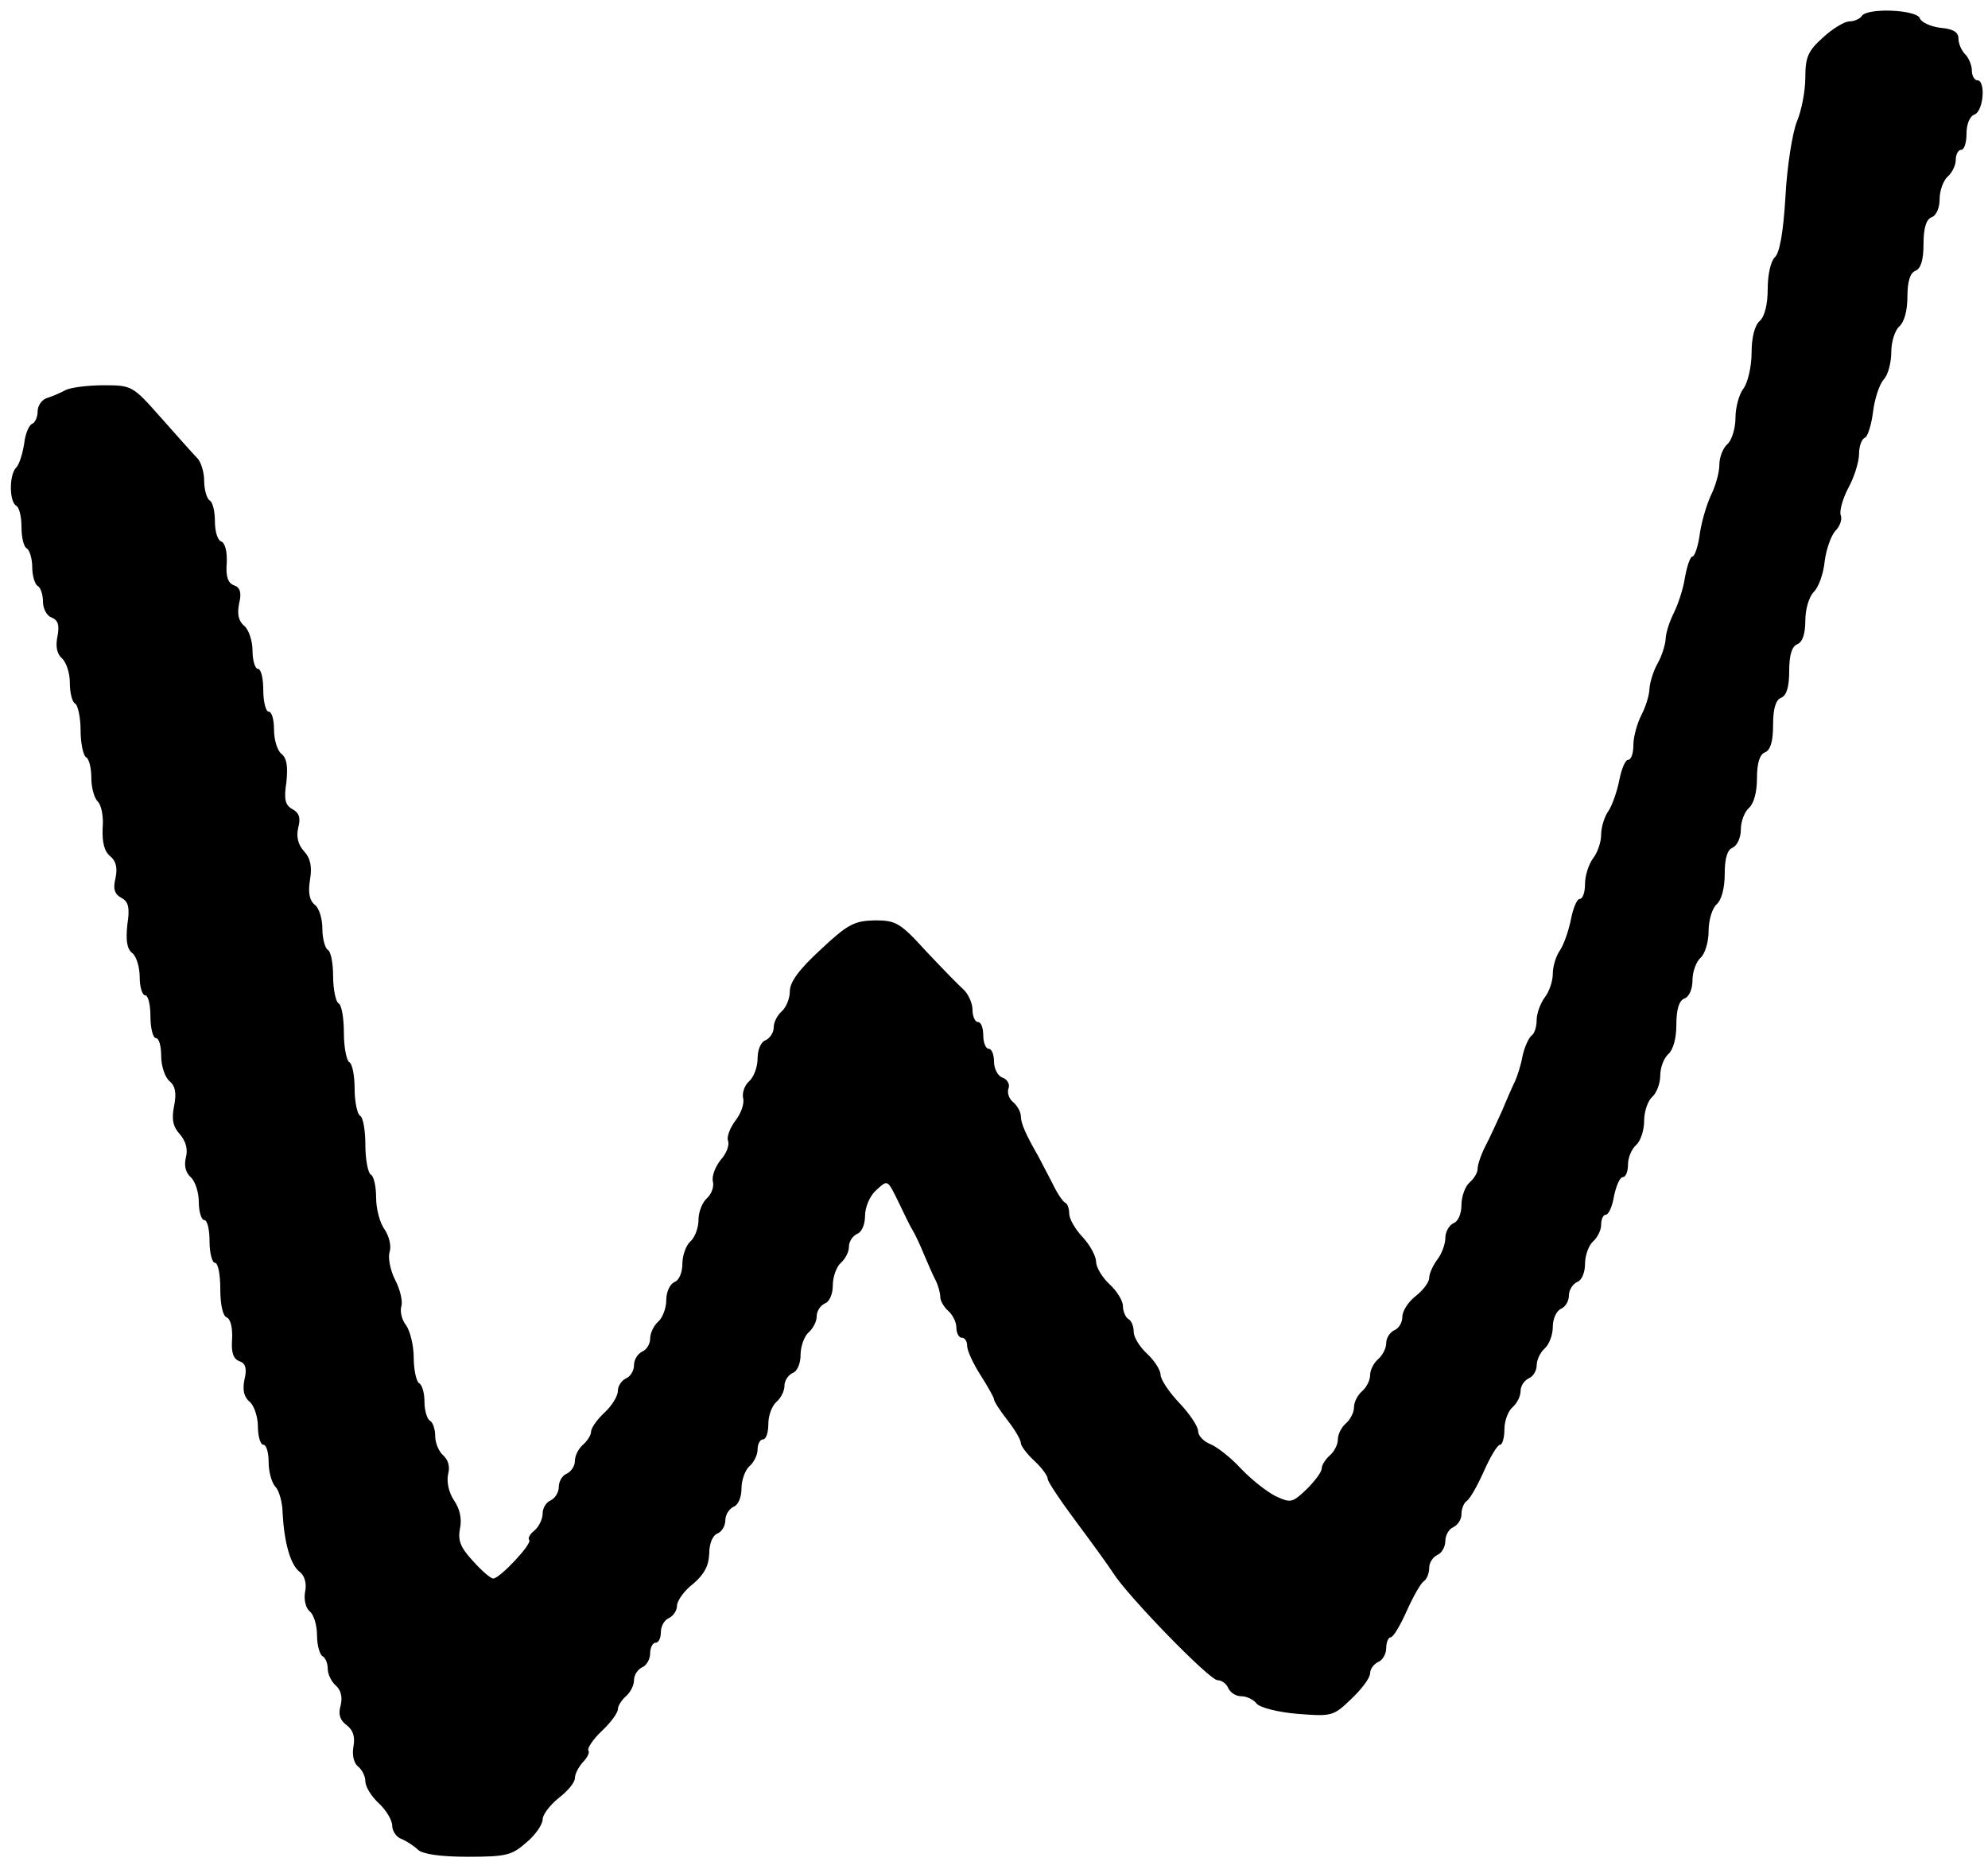
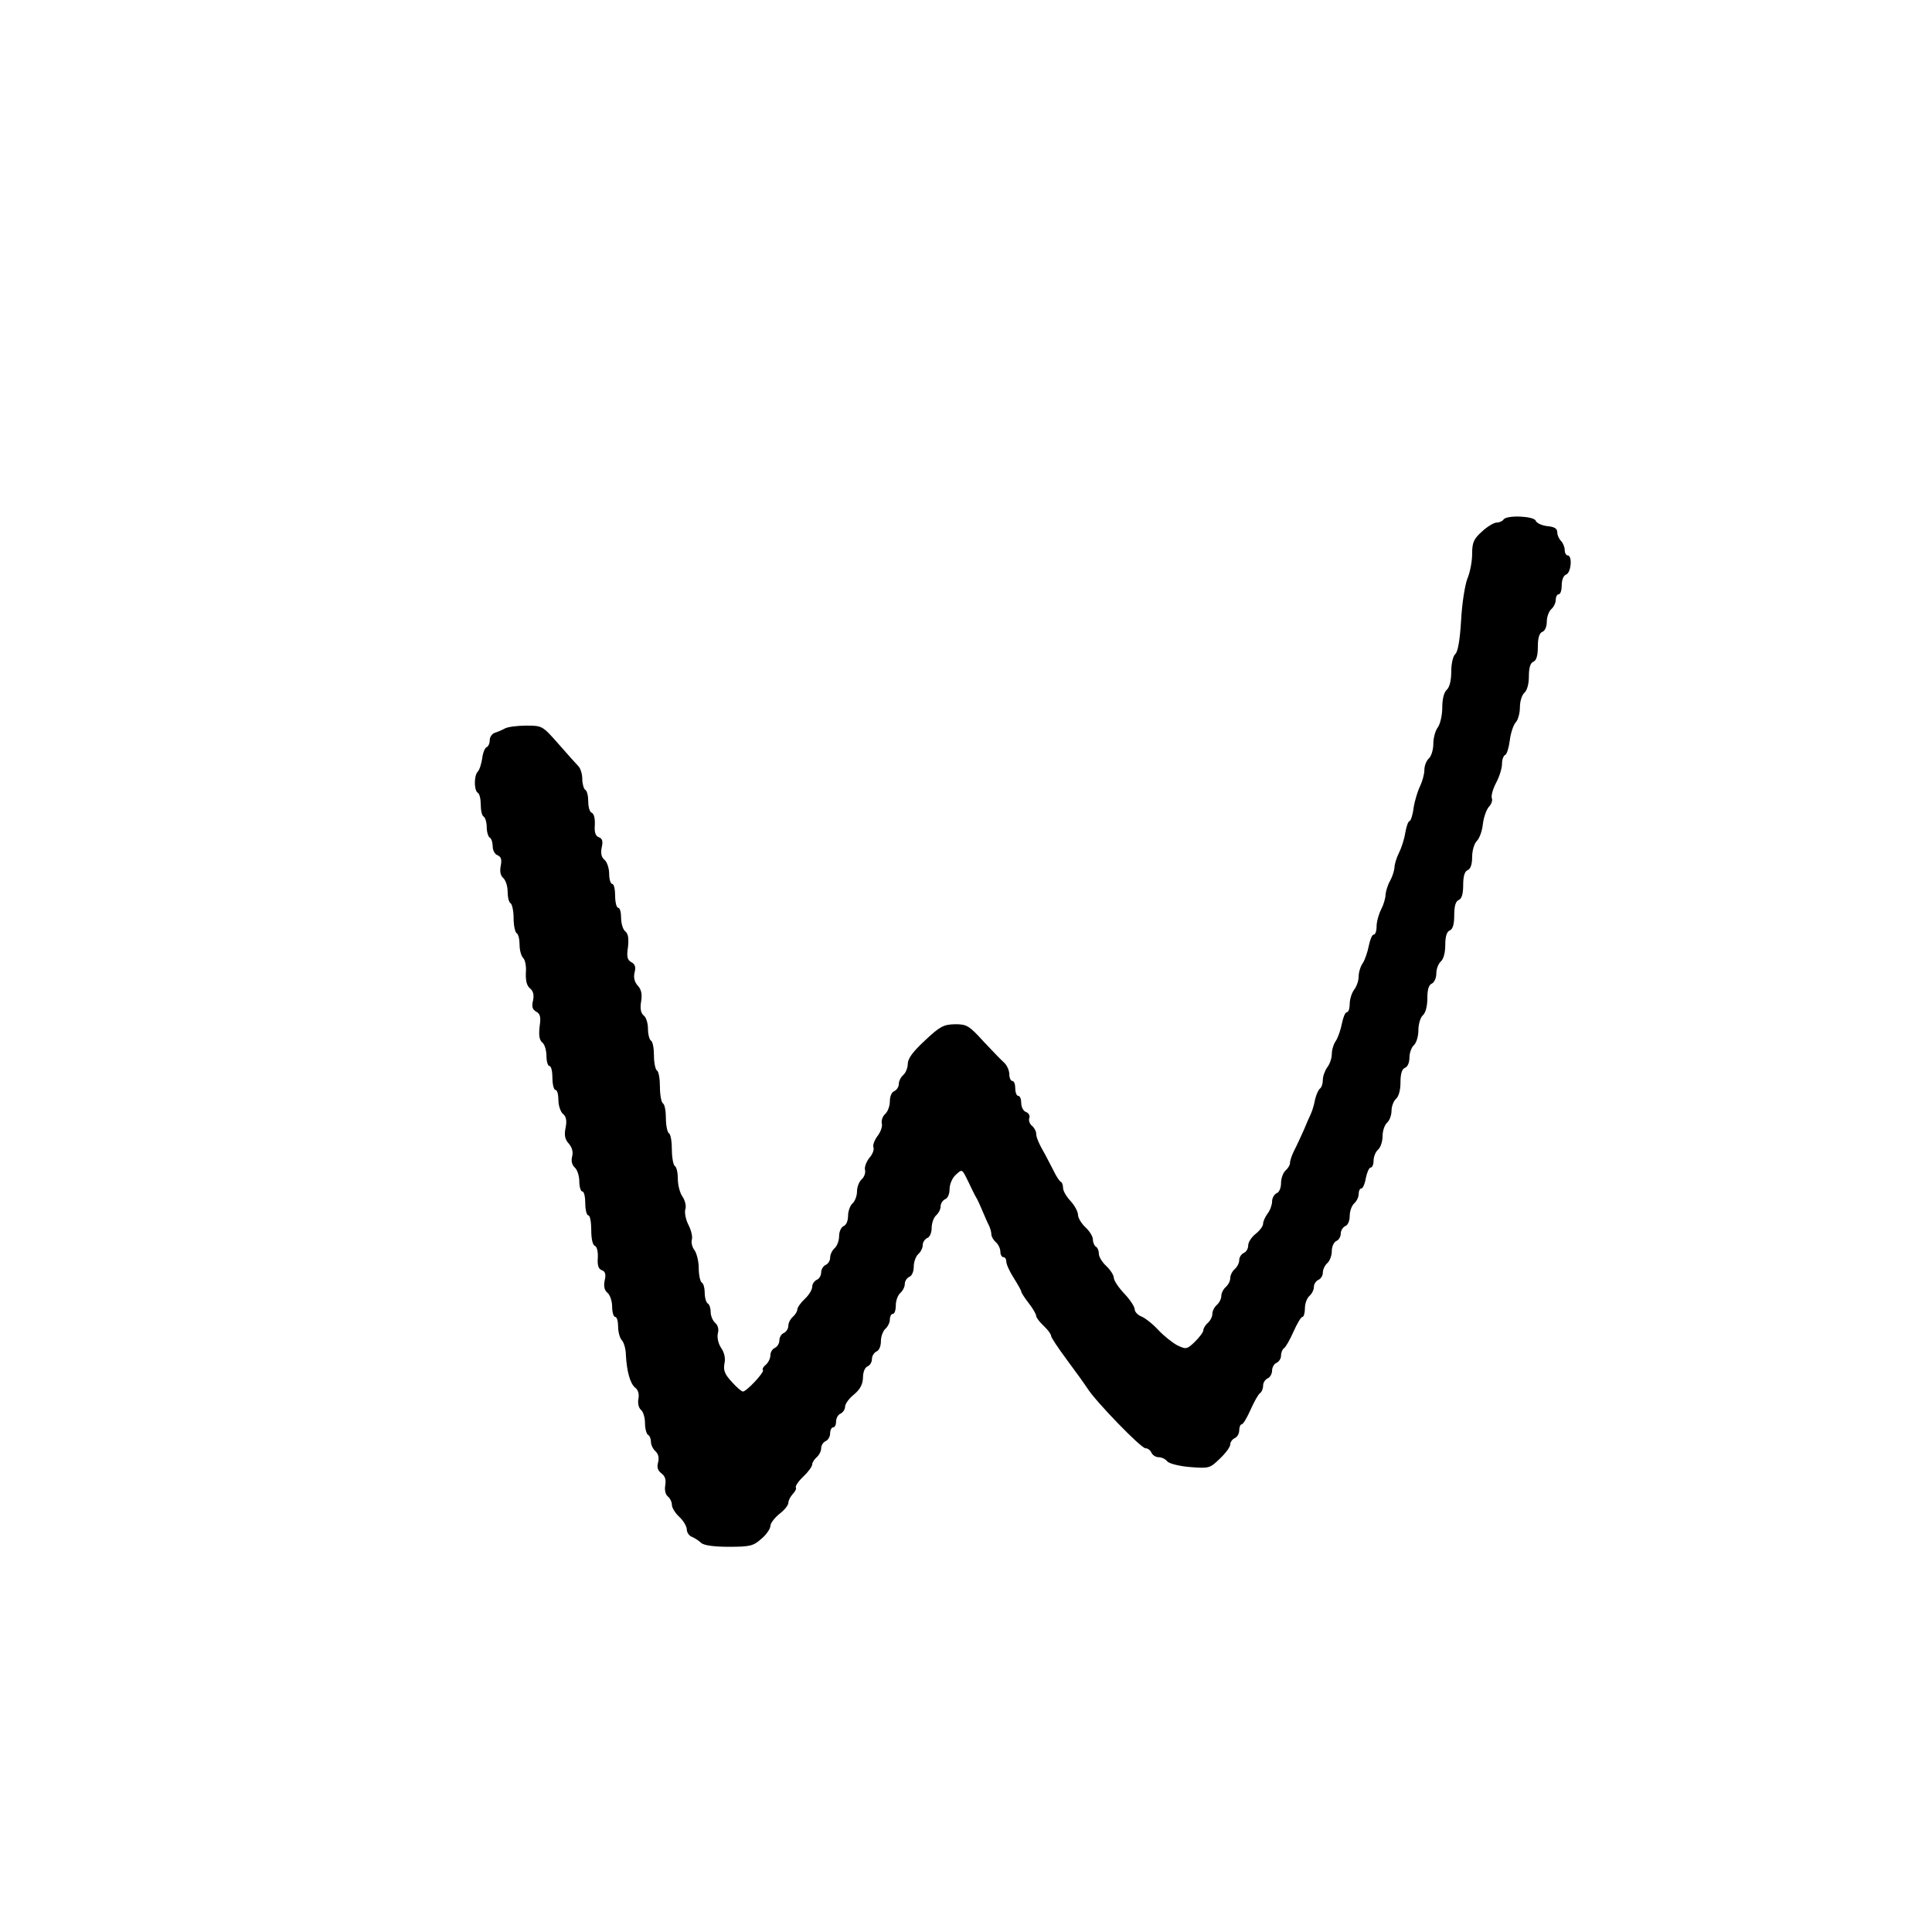
- <svg xmlns="http://www.w3.org/2000/svg" id="body_1" width="104" height="98">
-   <g transform="matrix(0.2109533 0 0 0.2098501 0 0)">
-     <path transform="matrix(0.1332432 0 0 -0.1334286 0 467.0001)" d="M3465 3470C 3462 3465 3451 3460 3442 3460C 3433 3460 3410 3446 3393 3430C 3365 3405 3360 3393 3360 3355C 3360 3330 3353 3293 3344 3272C 3336 3251 3326 3190 3323 3132C 3319 3065 3312 3026 3303 3019C 3296 3012 3290 2988 3290 2960C 3290 2930 3284 2908 3275 2900C 3266 2892 3260 2870 3260 2841C 3260 2815 3253 2785 3245 2774C 3237 2764 3230 2739 3230 2719C 3230 2699 3223 2677 3215 2670C 3207 2663 3200 2646 3200 2631C 3200 2617 3193 2593 3186 2578C 3178 2562 3168 2530 3164 2505C 3161 2480 3154 2460 3150 2460C 3146 2460 3140 2443 3136 2421C 3133 2400 3123 2370 3115 2354C 3107 2338 3100 2316 3100 2305C 3099 2294 3093 2274 3085 2260C 3077 2246 3071 2225 3070 2214C 3070 2202 3063 2179 3055 2164C 3047 2148 3040 2123 3040 2108C 3040 2092 3036 2080 3030 2080C 3025 2080 3018 2063 3014 2043C 3010 2022 3001 1996 2994 1985C 2986 1974 2980 1954 2980 1940C 2980 1926 2973 1906 2965 1896C 2957 1885 2950 1864 2950 1848C 2950 1833 2946 1820 2940 1820C 2935 1820 2928 1803 2924 1783C 2920 1762 2911 1736 2904 1725C 2896 1714 2890 1694 2890 1680C 2890 1666 2883 1646 2875 1636C 2867 1625 2860 1606 2860 1594C 2860 1581 2856 1569 2851 1565C 2846 1562 2838 1545 2834 1528C 2831 1510 2824 1489 2820 1480C 2816 1472 2805 1447 2796 1425C 2786 1403 2772 1372 2764 1357C 2756 1341 2750 1323 2750 1315C 2750 1308 2743 1297 2735 1290C 2727 1283 2720 1264 2720 1248C 2720 1232 2714 1217 2705 1214C 2697 1210 2690 1198 2690 1186C 2690 1175 2683 1156 2675 1146C 2667 1135 2660 1120 2660 1112C 2660 1104 2649 1089 2635 1078C 2621 1067 2610 1050 2610 1039C 2610 1028 2603 1017 2595 1014C 2587 1010 2580 1000 2580 990C 2580 980 2573 967 2565 960C 2557 953 2550 940 2550 930C 2550 920 2543 907 2535 900C 2527 893 2520 880 2520 870C 2520 860 2513 847 2505 840C 2497 833 2490 820 2490 810C 2490 800 2483 787 2475 780C 2467 773 2460 762 2460 756C 2460 749 2447 732 2432 717C 2405 691 2402 691 2374 704C 2358 712 2329 735 2310 755C 2291 776 2265 796 2253 801C 2240 806 2230 817 2230 825C 2230 834 2214 858 2195 878C 2176 898 2160 922 2160 931C 2160 939 2149 957 2135 970C 2121 983 2110 1001 2110 1011C 2110 1021 2106 1032 2100 1035C 2095 1038 2090 1049 2090 1059C 2090 1069 2079 1087 2065 1100C 2051 1113 2040 1132 2040 1142C 2040 1152 2029 1173 2015 1188C 2001 1203 1990 1222 1990 1232C 1990 1241 1987 1250 1983 1252C 1978 1254 1967 1271 1958 1290C 1948 1309 1936 1332 1932 1340C 1909 1380 1900 1401 1900 1414C 1900 1421 1894 1433 1886 1440C 1878 1446 1874 1458 1877 1466C 1880 1473 1875 1483 1866 1486C 1857 1489 1850 1503 1850 1516C 1850 1529 1846 1540 1840 1540C 1835 1540 1830 1551 1830 1565C 1830 1579 1826 1590 1820 1590C 1815 1590 1810 1600 1810 1613C 1810 1625 1802 1643 1793 1651C 1783 1660 1752 1692 1723 1723C 1675 1776 1667 1780 1628 1780C 1590 1779 1578 1773 1528 1726C 1487 1688 1470 1665 1470 1647C 1470 1634 1463 1617 1455 1610C 1447 1603 1440 1590 1440 1580C 1440 1570 1433 1560 1425 1556C 1416 1553 1410 1538 1410 1522C 1410 1506 1403 1487 1394 1479C 1386 1472 1381 1458 1383 1448C 1386 1438 1379 1419 1369 1406C 1359 1393 1352 1375 1355 1368C 1358 1360 1352 1344 1341 1332C 1331 1319 1324 1301 1327 1291C 1329 1282 1324 1268 1316 1261C 1307 1253 1300 1235 1300 1220C 1300 1205 1293 1187 1285 1180C 1277 1173 1270 1154 1270 1138C 1270 1122 1264 1107 1255 1104C 1247 1100 1240 1086 1240 1070C 1240 1055 1233 1037 1225 1030C 1217 1023 1210 1009 1210 998C 1210 988 1203 977 1195 974C 1187 970 1180 959 1180 949C 1180 938 1173 927 1165 924C 1157 920 1150 910 1150 901C 1150 891 1139 873 1125 860C 1111 847 1100 831 1100 824C 1100 818 1093 807 1085 800C 1077 793 1070 780 1070 770C 1070 760 1063 750 1055 746C 1047 743 1040 732 1040 721C 1040 711 1033 700 1025 696C 1017 693 1010 682 1010 672C 1010 661 1003 647 995 640C 986 633 982 625 985 622C 991 615 930 550 918 550C 913 550 896 565 880 583C 857 608 852 621 856 643C 860 661 856 680 845 696C 835 711 831 731 834 745C 838 759 834 772 825 780C 817 787 810 803 810 816C 810 828 806 842 800 845C 795 848 790 864 790 880C 790 896 786 912 780 915C 775 918 770 940 770 963C 770 986 763 1013 756 1023C 748 1033 744 1049 747 1059C 750 1069 744 1092 735 1109C 726 1127 722 1150 725 1160C 729 1171 724 1190 716 1202C 707 1214 700 1241 700 1262C 700 1282 696 1302 690 1305C 685 1308 680 1333 680 1360C 680 1387 676 1412 670 1415C 665 1418 660 1441 660 1465C 660 1489 656 1512 650 1515C 645 1518 640 1543 640 1570C 640 1597 636 1622 630 1625C 625 1628 620 1651 620 1675C 620 1699 616 1722 610 1725C 605 1728 600 1746 600 1764C 600 1783 594 1803 586 1809C 576 1817 573 1832 577 1856C 581 1880 578 1896 566 1909C 555 1921 551 1936 555 1953C 560 1971 557 1981 544 1988C 531 1995 528 2006 533 2038C 536 2067 534 2083 524 2091C 516 2097 510 2118 510 2136C 510 2155 506 2170 500 2170C 495 2170 490 2188 490 2210C 490 2232 486 2250 480 2250C 475 2250 470 2265 470 2284C 470 2302 463 2323 455 2330C 444 2339 441 2352 445 2372C 450 2392 447 2402 436 2406C 424 2410 420 2423 422 2448C 423 2469 419 2485 412 2488C 405 2490 400 2507 400 2525C 400 2544 396 2562 390 2565C 385 2568 380 2585 380 2601C 380 2618 374 2637 367 2644C 360 2651 330 2685 300 2719C 247 2779 246 2780 193 2780C 164 2780 132 2776 122 2771C 113 2766 97 2759 87 2756C 78 2753 70 2742 70 2731C 70 2720 65 2710 60 2708C 54 2706 47 2689 45 2671C 42 2652 36 2632 30 2626C 17 2613 17 2563 30 2555C 36 2552 40 2534 40 2515C 40 2496 44 2478 50 2475C 55 2472 60 2456 60 2440C 60 2424 65 2408 70 2405C 76 2402 80 2388 80 2375C 80 2363 87 2349 96 2346C 108 2341 111 2332 107 2311C 103 2292 106 2278 115 2270C 123 2263 130 2243 130 2224C 130 2206 134 2188 140 2185C 145 2182 150 2159 150 2135C 150 2111 155 2088 160 2085C 166 2082 170 2064 170 2046C 170 2029 175 2009 182 2002C 189 1995 193 1973 191 1952C 190 1926 194 1909 205 1900C 216 1891 219 1878 215 1859C 210 1839 213 1829 226 1822C 239 1815 242 1804 237 1772C 234 1743 236 1727 246 1719C 254 1713 260 1692 260 1674C 260 1655 265 1640 270 1640C 276 1640 280 1622 280 1600C 280 1578 285 1560 290 1560C 296 1560 300 1545 300 1526C 300 1508 307 1487 315 1480C 326 1471 329 1458 324 1433C 319 1408 322 1394 335 1380C 346 1367 350 1352 346 1337C 342 1321 346 1308 355 1300C 363 1293 370 1272 370 1254C 370 1235 375 1220 380 1220C 386 1220 390 1202 390 1180C 390 1158 395 1140 400 1140C 406 1140 410 1118 410 1091C 410 1061 415 1040 422 1038C 429 1035 433 1019 432 998C 430 973 434 960 446 956C 457 952 460 942 455 922C 451 902 454 889 465 880C 473 873 480 852 480 834C 480 815 485 800 490 800C 496 800 500 785 500 767C 500 749 506 728 513 721C 519 715 526 692 526 672C 529 618 540 577 557 563C 567 556 571 541 568 526C 565 511 569 495 576 489C 584 483 590 463 590 444C 590 426 595 408 600 405C 606 402 610 391 610 381C 610 371 617 357 625 350C 634 342 638 329 634 313C 629 296 633 285 645 276C 657 267 661 255 658 237C 655 221 658 206 666 199C 674 193 680 180 680 171C 680 161 691 143 705 130C 719 117 730 98 730 88C 730 78 738 66 748 63C 757 59 771 50 778 43C 787 35 819 30 871 30C 943 30 953 33 980 57C 997 71 1010 91 1010 100C 1010 109 1024 127 1040 140C 1057 153 1070 169 1070 177C 1070 185 1077 198 1085 207C 1093 215 1098 225 1095 229C 1093 233 1104 250 1120 265C 1137 281 1150 299 1150 306C 1150 312 1157 323 1165 330C 1173 337 1180 350 1180 360C 1180 370 1187 380 1195 384C 1203 387 1210 399 1210 410C 1210 421 1215 430 1220 430C 1226 430 1230 439 1230 450C 1230 461 1237 473 1245 476C 1253 480 1260 490 1260 499C 1260 508 1273 527 1290 540C 1311 558 1319 574 1320 596C 1320 615 1326 630 1335 634C 1343 637 1350 648 1350 659C 1350 669 1357 680 1365 684C 1374 687 1380 702 1380 718C 1380 734 1387 753 1395 760C 1403 767 1410 781 1410 791C 1410 802 1415 810 1420 810C 1426 810 1430 823 1430 839C 1430 855 1437 873 1445 880C 1453 887 1460 900 1460 910C 1460 920 1467 930 1475 934C 1484 937 1490 952 1490 968C 1490 984 1497 1003 1505 1010C 1513 1017 1520 1030 1520 1040C 1520 1050 1527 1060 1535 1064C 1544 1067 1550 1082 1550 1098C 1550 1114 1557 1133 1565 1140C 1573 1147 1580 1160 1580 1170C 1580 1180 1587 1190 1595 1194C 1604 1197 1610 1212 1610 1228C 1610 1244 1619 1265 1630 1275C 1653 1296 1651 1297 1674 1250C 1683 1231 1694 1208 1699 1200C 1704 1192 1713 1172 1720 1155C 1727 1139 1736 1117 1741 1108C 1746 1098 1750 1084 1750 1076C 1750 1069 1757 1057 1765 1050C 1773 1043 1780 1029 1780 1019C 1780 1008 1785 1000 1790 1000C 1796 1000 1800 993 1800 985C 1800 976 1811 952 1825 930C 1839 908 1850 888 1850 885C 1850 881 1861 864 1875 846C 1889 828 1900 809 1900 803C 1900 798 1911 783 1925 770C 1939 757 1950 742 1950 736C 1950 731 1974 695 2003 656C 2032 617 2063 574 2072 560C 2099 517 2251 360 2266 360C 2274 360 2283 353 2286 345C 2290 337 2300 330 2310 330C 2320 330 2333 324 2339 316C 2345 309 2378 300 2416 297C 2479 292 2482 293 2515 325C 2534 343 2550 364 2550 373C 2550 381 2557 390 2565 394C 2573 397 2580 409 2580 420C 2580 431 2584 440 2588 440C 2593 440 2606 462 2618 489C 2630 516 2644 541 2650 545C 2655 548 2660 559 2660 570C 2660 580 2667 590 2675 594C 2683 597 2690 609 2690 620C 2690 631 2697 643 2705 646C 2713 650 2720 660 2720 670C 2720 681 2725 692 2730 695C 2736 699 2750 724 2762 751C 2774 778 2787 800 2792 800C 2796 800 2800 813 2800 829C 2800 845 2807 863 2815 870C 2823 877 2830 890 2830 900C 2830 910 2837 920 2845 924C 2853 927 2860 938 2860 948C 2860 959 2867 973 2875 980C 2883 987 2890 1005 2890 1020C 2890 1036 2897 1050 2905 1054C 2913 1057 2920 1068 2920 1079C 2920 1089 2927 1100 2935 1104C 2944 1107 2950 1122 2950 1138C 2950 1154 2957 1173 2965 1180C 2973 1187 2980 1201 2980 1211C 2980 1222 2984 1230 2989 1230C 2994 1230 3001 1246 3004 1265C 3008 1284 3015 1300 3020 1300C 3026 1300 3030 1311 3030 1324C 3030 1337 3037 1353 3045 1360C 3053 1367 3060 1387 3060 1405C 3060 1423 3067 1443 3075 1450C 3083 1457 3090 1475 3090 1490C 3090 1505 3097 1523 3105 1530C 3114 1538 3120 1559 3120 1585C 3120 1614 3125 1630 3135 1634C 3144 1637 3150 1652 3150 1668C 3150 1684 3157 1703 3165 1710C 3173 1717 3180 1739 3180 1760C 3180 1781 3187 1803 3195 1810C 3204 1818 3210 1840 3210 1867C 3210 1897 3215 1912 3225 1916C 3233 1920 3240 1934 3240 1950C 3240 1965 3247 1983 3255 1990C 3264 1998 3270 2019 3270 2045C 3270 2074 3275 2090 3285 2094C 3295 2098 3300 2114 3300 2145C 3300 2176 3305 2192 3315 2196C 3325 2200 3330 2216 3330 2246C 3330 2276 3335 2292 3345 2296C 3355 2300 3360 2316 3360 2340C 3360 2362 3367 2385 3376 2394C 3385 2403 3394 2429 3396 2451C 3399 2474 3408 2499 3416 2508C 3424 2516 3429 2529 3426 2537C 3423 2544 3429 2567 3440 2588C 3451 2608 3460 2637 3460 2652C 3460 2666 3465 2680 3471 2682C 3476 2684 3483 2706 3486 2730C 3489 2755 3498 2782 3506 2791C 3514 2799 3520 2823 3520 2842C 3520 2862 3527 2883 3535 2890C 3544 2898 3550 2919 3550 2945C 3550 2974 3555 2990 3565 2994C 3575 2998 3580 3014 3580 3044C 3580 3074 3585 3090 3595 3094C 3604 3097 3610 3112 3610 3128C 3610 3144 3617 3163 3625 3170C 3633 3177 3640 3191 3640 3201C 3640 3212 3645 3220 3650 3220C 3656 3220 3660 3234 3660 3250C 3660 3268 3666 3283 3675 3286C 3692 3293 3696 3350 3680 3350C 3675 3350 3670 3358 3670 3368C 3670 3378 3664 3392 3658 3398C 3651 3405 3645 3418 3645 3428C 3645 3440 3635 3446 3612 3448C 3594 3450 3576 3458 3573 3466C 3567 3482 3475 3486 3465 3470z" stroke="none" fill="#000000" fill-rule="nonzero" />
+ <svg xmlns="http://www.w3.org/2000/svg" id="body_1" width="68" height="68">
+   <g transform="matrix(0.3285024 0 0 0.3285024 0 0)">
+     <path transform="matrix(0.03199381 0 0 -0.03199381 0 207)" d="M5035 4730C 5032 4725 5021 4720 5012 4720C 5003 4720 4980 4706 4963 4690C 4935 4665 4930 4653 4930 4615C 4930 4590 4923 4553 4914 4532C 4906 4511 4896 4450 4893 4392C 4889 4325 4882 4286 4873 4279C 4866 4272 4860 4248 4860 4220C 4860 4190 4854 4168 4845 4160C 4836 4152 4830 4130 4830 4101C 4830 4075 4823 4045 4815 4034C 4807 4024 4800 3999 4800 3979C 4800 3959 4793 3937 4785 3930C 4777 3923 4770 3906 4770 3891C 4770 3877 4763 3853 4756 3838C 4748 3822 4738 3790 4734 3765C 4731 3740 4724 3720 4720 3720C 4716 3720 4710 3703 4706 3681C 4703 3660 4693 3630 4685 3614C 4677 3598 4670 3576 4670 3565C 4669 3554 4663 3534 4655 3520C 4647 3506 4641 3485 4640 3474C 4640 3462 4633 3439 4625 3424C 4617 3408 4610 3383 4610 3368C 4610 3352 4606 3340 4600 3340C 4595 3340 4588 3323 4584 3303C 4580 3282 4571 3256 4564 3245C 4556 3234 4550 3214 4550 3200C 4550 3186 4543 3166 4535 3156C 4527 3145 4520 3124 4520 3108C 4520 3093 4516 3080 4510 3080C 4505 3080 4498 3063 4494 3043C 4490 3022 4481 2996 4474 2985C 4466 2974 4460 2954 4460 2940C 4460 2926 4453 2906 4445 2896C 4437 2885 4430 2866 4430 2854C 4430 2841 4426 2829 4421 2825C 4416 2822 4408 2805 4404 2788C 4401 2770 4394 2749 4390 2740C 4386 2732 4375 2707 4366 2685C 4356 2663 4342 2632 4334 2617C 4326 2601 4320 2583 4320 2575C 4320 2568 4313 2557 4305 2550C 4297 2543 4290 2524 4290 2508C 4290 2492 4284 2477 4275 2474C 4267 2470 4260 2458 4260 2446C 4260 2435 4253 2416 4245 2406C 4237 2395 4230 2380 4230 2372C 4230 2364 4219 2349 4205 2338C 4191 2327 4180 2310 4180 2299C 4180 2288 4173 2277 4165 2274C 4157 2270 4150 2260 4150 2250C 4150 2240 4143 2227 4135 2220C 4127 2213 4120 2200 4120 2190C 4120 2180 4113 2167 4105 2160C 4097 2153 4090 2140 4090 2130C 4090 2120 4083 2107 4075 2100C 4067 2093 4060 2080 4060 2070C 4060 2060 4053 2047 4045 2040C 4037 2033 4030 2022 4030 2016C 4030 2009 4017 1992 4002 1977C 3975 1951 3972 1951 3944 1964C 3928 1972 3899 1995 3880 2015C 3861 2036 3835 2056 3823 2061C 3810 2066 3800 2077 3800 2085C 3800 2094 3784 2118 3765 2138C 3746 2158 3730 2182 3730 2191C 3730 2199 3719 2217 3705 2230C 3691 2243 3680 2261 3680 2271C 3680 2281 3676 2292 3670 2295C 3665 2298 3660 2309 3660 2319C 3660 2329 3649 2347 3635 2360C 3621 2373 3610 2392 3610 2402C 3610 2412 3599 2433 3585 2448C 3571 2463 3560 2482 3560 2492C 3560 2501 3557 2510 3553 2512C 3548 2514 3537 2531 3528 2550C 3518 2569 3506 2592 3502 2600C 3479 2640 3470 2661 3470 2674C 3470 2681 3464 2693 3456 2700C 3448 2706 3444 2718 3447 2726C 3450 2733 3445 2743 3436 2746C 3427 2749 3420 2763 3420 2776C 3420 2789 3416 2800 3410 2800C 3405 2800 3400 2811 3400 2825C 3400 2839 3396 2850 3390 2850C 3385 2850 3380 2860 3380 2873C 3380 2885 3372 2903 3363 2911C 3353 2920 3322 2952 3293 2983C 3245 3036 3237 3040 3198 3040C 3160 3039 3148 3033 3098 2986C 3057 2948 3040 2925 3040 2907C 3040 2894 3033 2877 3025 2870C 3017 2863 3010 2850 3010 2840C 3010 2830 3003 2820 2995 2816C 2986 2813 2980 2798 2980 2782C 2980 2766 2973 2747 2964 2739C 2956 2732 2951 2718 2953 2708C 2956 2698 2949 2679 2939 2666C 2929 2653 2922 2635 2925 2628C 2928 2620 2922 2604 2911 2592C 2901 2579 2894 2561 2897 2551C 2899 2542 2894 2528 2886 2521C 2877 2513 2870 2495 2870 2480C 2870 2465 2863 2447 2855 2440C 2847 2433 2840 2414 2840 2398C 2840 2382 2834 2367 2825 2364C 2817 2360 2810 2346 2810 2330C 2810 2315 2803 2297 2795 2290C 2787 2283 2780 2269 2780 2258C 2780 2248 2773 2237 2765 2234C 2757 2230 2750 2219 2750 2209C 2750 2198 2743 2187 2735 2184C 2727 2180 2720 2170 2720 2161C 2720 2151 2709 2133 2695 2120C 2681 2107 2670 2091 2670 2084C 2670 2078 2663 2067 2655 2060C 2647 2053 2640 2040 2640 2030C 2640 2020 2633 2010 2625 2006C 2617 2003 2610 1992 2610 1981C 2610 1971 2603 1960 2595 1956C 2587 1953 2580 1942 2580 1932C 2580 1921 2573 1907 2565 1900C 2556 1893 2552 1885 2555 1882C 2561 1875 2500 1810 2488 1810C 2483 1810 2466 1825 2450 1843C 2427 1868 2422 1881 2426 1903C 2430 1921 2426 1940 2415 1956C 2405 1971 2401 1991 2404 2005C 2408 2019 2404 2032 2395 2040C 2387 2047 2380 2063 2380 2076C 2380 2088 2376 2102 2370 2105C 2365 2108 2360 2124 2360 2140C 2360 2156 2356 2172 2350 2175C 2345 2178 2340 2200 2340 2223C 2340 2246 2333 2273 2326 2283C 2318 2293 2314 2309 2317 2319C 2320 2329 2314 2352 2305 2369C 2296 2387 2292 2410 2295 2420C 2299 2431 2294 2450 2286 2462C 2277 2474 2270 2501 2270 2522C 2270 2542 2266 2562 2260 2565C 2255 2568 2250 2593 2250 2620C 2250 2647 2246 2672 2240 2675C 2235 2678 2230 2701 2230 2725C 2230 2749 2226 2772 2220 2775C 2215 2778 2210 2803 2210 2830C 2210 2857 2206 2882 2200 2885C 2195 2888 2190 2911 2190 2935C 2190 2959 2186 2982 2180 2985C 2175 2988 2170 3006 2170 3024C 2170 3043 2164 3063 2156 3069C 2146 3077 2143 3092 2147 3116C 2151 3140 2148 3156 2136 3169C 2125 3181 2121 3196 2125 3213C 2130 3231 2127 3241 2114 3248C 2101 3255 2098 3266 2103 3298C 2106 3327 2104 3343 2094 3351C 2086 3357 2080 3378 2080 3396C 2080 3415 2076 3430 2070 3430C 2065 3430 2060 3448 2060 3470C 2060 3492 2056 3510 2050 3510C 2045 3510 2040 3525 2040 3544C 2040 3562 2033 3583 2025 3590C 2014 3599 2011 3612 2015 3632C 2020 3652 2017 3662 2006 3666C 1994 3670 1990 3683 1992 3708C 1993 3729 1989 3745 1982 3748C 1975 3750 1970 3767 1970 3785C 1970 3804 1966 3822 1960 3825C 1955 3828 1950 3845 1950 3861C 1950 3878 1944 3897 1937 3904C 1930 3911 1900 3945 1870 3979C 1817 4039 1816 4040 1763 4040C 1734 4040 1702 4036 1692 4031C 1683 4026 1667 4019 1657 4016C 1648 4013 1640 4002 1640 3991C 1640 3980 1635 3970 1630 3968C 1624 3966 1617 3949 1615 3931C 1612 3912 1606 3892 1600 3886C 1587 3873 1587 3823 1600 3815C 1606 3812 1610 3794 1610 3775C 1610 3756 1614 3738 1620 3735C 1625 3732 1630 3716 1630 3700C 1630 3684 1635 3668 1640 3665C 1646 3662 1650 3648 1650 3635C 1650 3623 1657 3609 1666 3606C 1678 3601 1681 3592 1677 3571C 1673 3552 1676 3538 1685 3530C 1693 3523 1700 3503 1700 3484C 1700 3466 1704 3448 1710 3445C 1715 3442 1720 3419 1720 3395C 1720 3371 1725 3348 1730 3345C 1736 3342 1740 3324 1740 3306C 1740 3289 1745 3269 1752 3262C 1759 3255 1763 3233 1761 3212C 1760 3186 1764 3169 1775 3160C 1786 3151 1789 3138 1785 3119C 1780 3099 1783 3089 1796 3082C 1809 3075 1812 3064 1807 3032C 1804 3003 1806 2987 1816 2979C 1824 2973 1830 2952 1830 2934C 1830 2915 1835 2900 1840 2900C 1846 2900 1850 2882 1850 2860C 1850 2838 1855 2820 1860 2820C 1866 2820 1870 2805 1870 2786C 1870 2768 1877 2747 1885 2740C 1896 2731 1899 2718 1894 2693C 1889 2668 1892 2654 1905 2640C 1916 2627 1920 2612 1916 2597C 1912 2581 1916 2568 1925 2560C 1933 2553 1940 2532 1940 2514C 1940 2495 1945 2480 1950 2480C 1956 2480 1960 2462 1960 2440C 1960 2418 1965 2400 1970 2400C 1976 2400 1980 2378 1980 2351C 1980 2321 1985 2300 1992 2298C 1999 2295 2003 2279 2002 2258C 2000 2233 2004 2220 2016 2216C 2027 2212 2030 2202 2025 2182C 2021 2162 2024 2149 2035 2140C 2043 2133 2050 2112 2050 2094C 2050 2075 2055 2060 2060 2060C 2066 2060 2070 2045 2070 2027C 2070 2009 2076 1988 2083 1981C 2089 1975 2096 1952 2096 1932C 2099 1878 2110 1837 2127 1823C 2137 1816 2141 1801 2138 1786C 2135 1771 2139 1755 2146 1749C 2154 1743 2160 1723 2160 1704C 2160 1686 2165 1668 2170 1665C 2176 1662 2180 1651 2180 1641C 2180 1631 2187 1617 2195 1610C 2204 1602 2208 1589 2204 1573C 2199 1556 2203 1545 2215 1536C 2227 1527 2231 1515 2228 1497C 2225 1481 2228 1466 2236 1459C 2244 1453 2250 1440 2250 1431C 2250 1421 2261 1403 2275 1390C 2289 1377 2300 1358 2300 1348C 2300 1338 2308 1326 2318 1323C 2327 1319 2341 1310 2348 1303C 2357 1295 2389 1290 2441 1290C 2513 1290 2523 1293 2550 1317C 2567 1331 2580 1351 2580 1360C 2580 1369 2594 1387 2610 1400C 2627 1413 2640 1429 2640 1437C 2640 1445 2647 1458 2655 1467C 2663 1475 2668 1485 2665 1489C 2663 1493 2674 1510 2690 1525C 2707 1541 2720 1559 2720 1566C 2720 1572 2727 1583 2735 1590C 2743 1597 2750 1610 2750 1620C 2750 1630 2757 1640 2765 1644C 2773 1647 2780 1659 2780 1670C 2780 1681 2785 1690 2790 1690C 2796 1690 2800 1699 2800 1710C 2800 1721 2807 1733 2815 1736C 2823 1740 2830 1750 2830 1759C 2830 1768 2843 1787 2860 1800C 2881 1818 2889 1834 2890 1856C 2890 1875 2896 1890 2905 1894C 2913 1897 2920 1908 2920 1919C 2920 1929 2927 1940 2935 1944C 2944 1947 2950 1962 2950 1978C 2950 1994 2957 2013 2965 2020C 2973 2027 2980 2041 2980 2051C 2980 2062 2985 2070 2990 2070C 2996 2070 3000 2083 3000 2099C 3000 2115 3007 2133 3015 2140C 3023 2147 3030 2160 3030 2170C 3030 2180 3037 2190 3045 2194C 3054 2197 3060 2212 3060 2228C 3060 2244 3067 2263 3075 2270C 3083 2277 3090 2290 3090 2300C 3090 2310 3097 2320 3105 2324C 3114 2327 3120 2342 3120 2358C 3120 2374 3127 2393 3135 2400C 3143 2407 3150 2420 3150 2430C 3150 2440 3157 2450 3165 2454C 3174 2457 3180 2472 3180 2488C 3180 2504 3189 2525 3200 2535C 3223 2556 3221 2557 3244 2510C 3253 2491 3264 2468 3269 2460C 3274 2452 3283 2432 3290 2415C 3297 2399 3306 2377 3311 2368C 3316 2358 3320 2344 3320 2336C 3320 2329 3327 2317 3335 2310C 3343 2303 3350 2289 3350 2279C 3350 2268 3355 2260 3360 2260C 3366 2260 3370 2253 3370 2245C 3370 2236 3381 2212 3395 2190C 3409 2168 3420 2148 3420 2145C 3420 2141 3431 2124 3445 2106C 3459 2088 3470 2069 3470 2063C 3470 2058 3481 2043 3495 2030C 3509 2017 3520 2002 3520 1996C 3520 1991 3544 1955 3573 1916C 3602 1877 3633 1834 3642 1820C 3669 1777 3821 1620 3836 1620C 3844 1620 3853 1613 3856 1605C 3860 1597 3870 1590 3880 1590C 3890 1590 3903 1584 3909 1576C 3915 1569 3948 1560 3986 1557C 4049 1552 4052 1553 4085 1585C 4104 1603 4120 1624 4120 1633C 4120 1641 4127 1650 4135 1654C 4143 1657 4150 1669 4150 1680C 4150 1691 4154 1700 4158 1700C 4163 1700 4176 1722 4188 1749C 4200 1776 4214 1801 4220 1805C 4225 1808 4230 1819 4230 1830C 4230 1840 4237 1850 4245 1854C 4253 1857 4260 1869 4260 1880C 4260 1891 4267 1903 4275 1906C 4283 1910 4290 1920 4290 1930C 4290 1941 4295 1952 4300 1955C 4306 1959 4320 1984 4332 2011C 4344 2038 4357 2060 4362 2060C 4366 2060 4370 2073 4370 2089C 4370 2105 4377 2123 4385 2130C 4393 2137 4400 2150 4400 2160C 4400 2170 4407 2180 4415 2184C 4423 2187 4430 2198 4430 2208C 4430 2219 4437 2233 4445 2240C 4453 2247 4460 2265 4460 2280C 4460 2296 4467 2310 4475 2314C 4483 2317 4490 2328 4490 2339C 4490 2349 4497 2360 4505 2364C 4514 2367 4520 2382 4520 2398C 4520 2414 4527 2433 4535 2440C 4543 2447 4550 2461 4550 2471C 4550 2482 4554 2490 4559 2490C 4564 2490 4571 2506 4574 2525C 4578 2544 4585 2560 4590 2560C 4596 2560 4600 2571 4600 2584C 4600 2597 4607 2613 4615 2620C 4623 2627 4630 2647 4630 2665C 4630 2683 4637 2703 4645 2710C 4653 2717 4660 2735 4660 2750C 4660 2765 4667 2783 4675 2790C 4684 2798 4690 2819 4690 2845C 4690 2874 4695 2890 4705 2894C 4714 2897 4720 2912 4720 2928C 4720 2944 4727 2963 4735 2970C 4743 2977 4750 2999 4750 3020C 4750 3041 4757 3063 4765 3070C 4774 3078 4780 3100 4780 3127C 4780 3157 4785 3172 4795 3176C 4803 3180 4810 3194 4810 3210C 4810 3225 4817 3243 4825 3250C 4834 3258 4840 3279 4840 3305C 4840 3334 4845 3350 4855 3354C 4865 3358 4870 3374 4870 3405C 4870 3436 4875 3452 4885 3456C 4895 3460 4900 3476 4900 3506C 4900 3536 4905 3552 4915 3556C 4925 3560 4930 3576 4930 3600C 4930 3622 4937 3645 4946 3654C 4955 3663 4964 3689 4966 3711C 4969 3734 4978 3759 4986 3768C 4994 3776 4999 3789 4996 3797C 4993 3804 4999 3827 5010 3848C 5021 3868 5030 3897 5030 3912C 5030 3926 5035 3940 5041 3942C 5046 3944 5053 3966 5056 3990C 5059 4015 5068 4042 5076 4051C 5084 4059 5090 4083 5090 4102C 5090 4122 5097 4143 5105 4150C 5114 4158 5120 4179 5120 4205C 5120 4234 5125 4250 5135 4254C 5145 4258 5150 4274 5150 4304C 5150 4334 5155 4350 5165 4354C 5174 4357 5180 4372 5180 4388C 5180 4404 5187 4423 5195 4430C 5203 4437 5210 4451 5210 4461C 5210 4472 5215 4480 5220 4480C 5226 4480 5230 4494 5230 4510C 5230 4528 5236 4543 5245 4546C 5262 4553 5266 4610 5250 4610C 5245 4610 5240 4618 5240 4628C 5240 4638 5234 4652 5228 4658C 5221 4665 5215 4678 5215 4688C 5215 4700 5205 4706 5182 4708C 5164 4710 5146 4718 5143 4726C 5137 4742 5045 4746 5035 4730z" stroke="none" fill="#000000" fill-rule="nonzero" />
  </g>
</svg>
